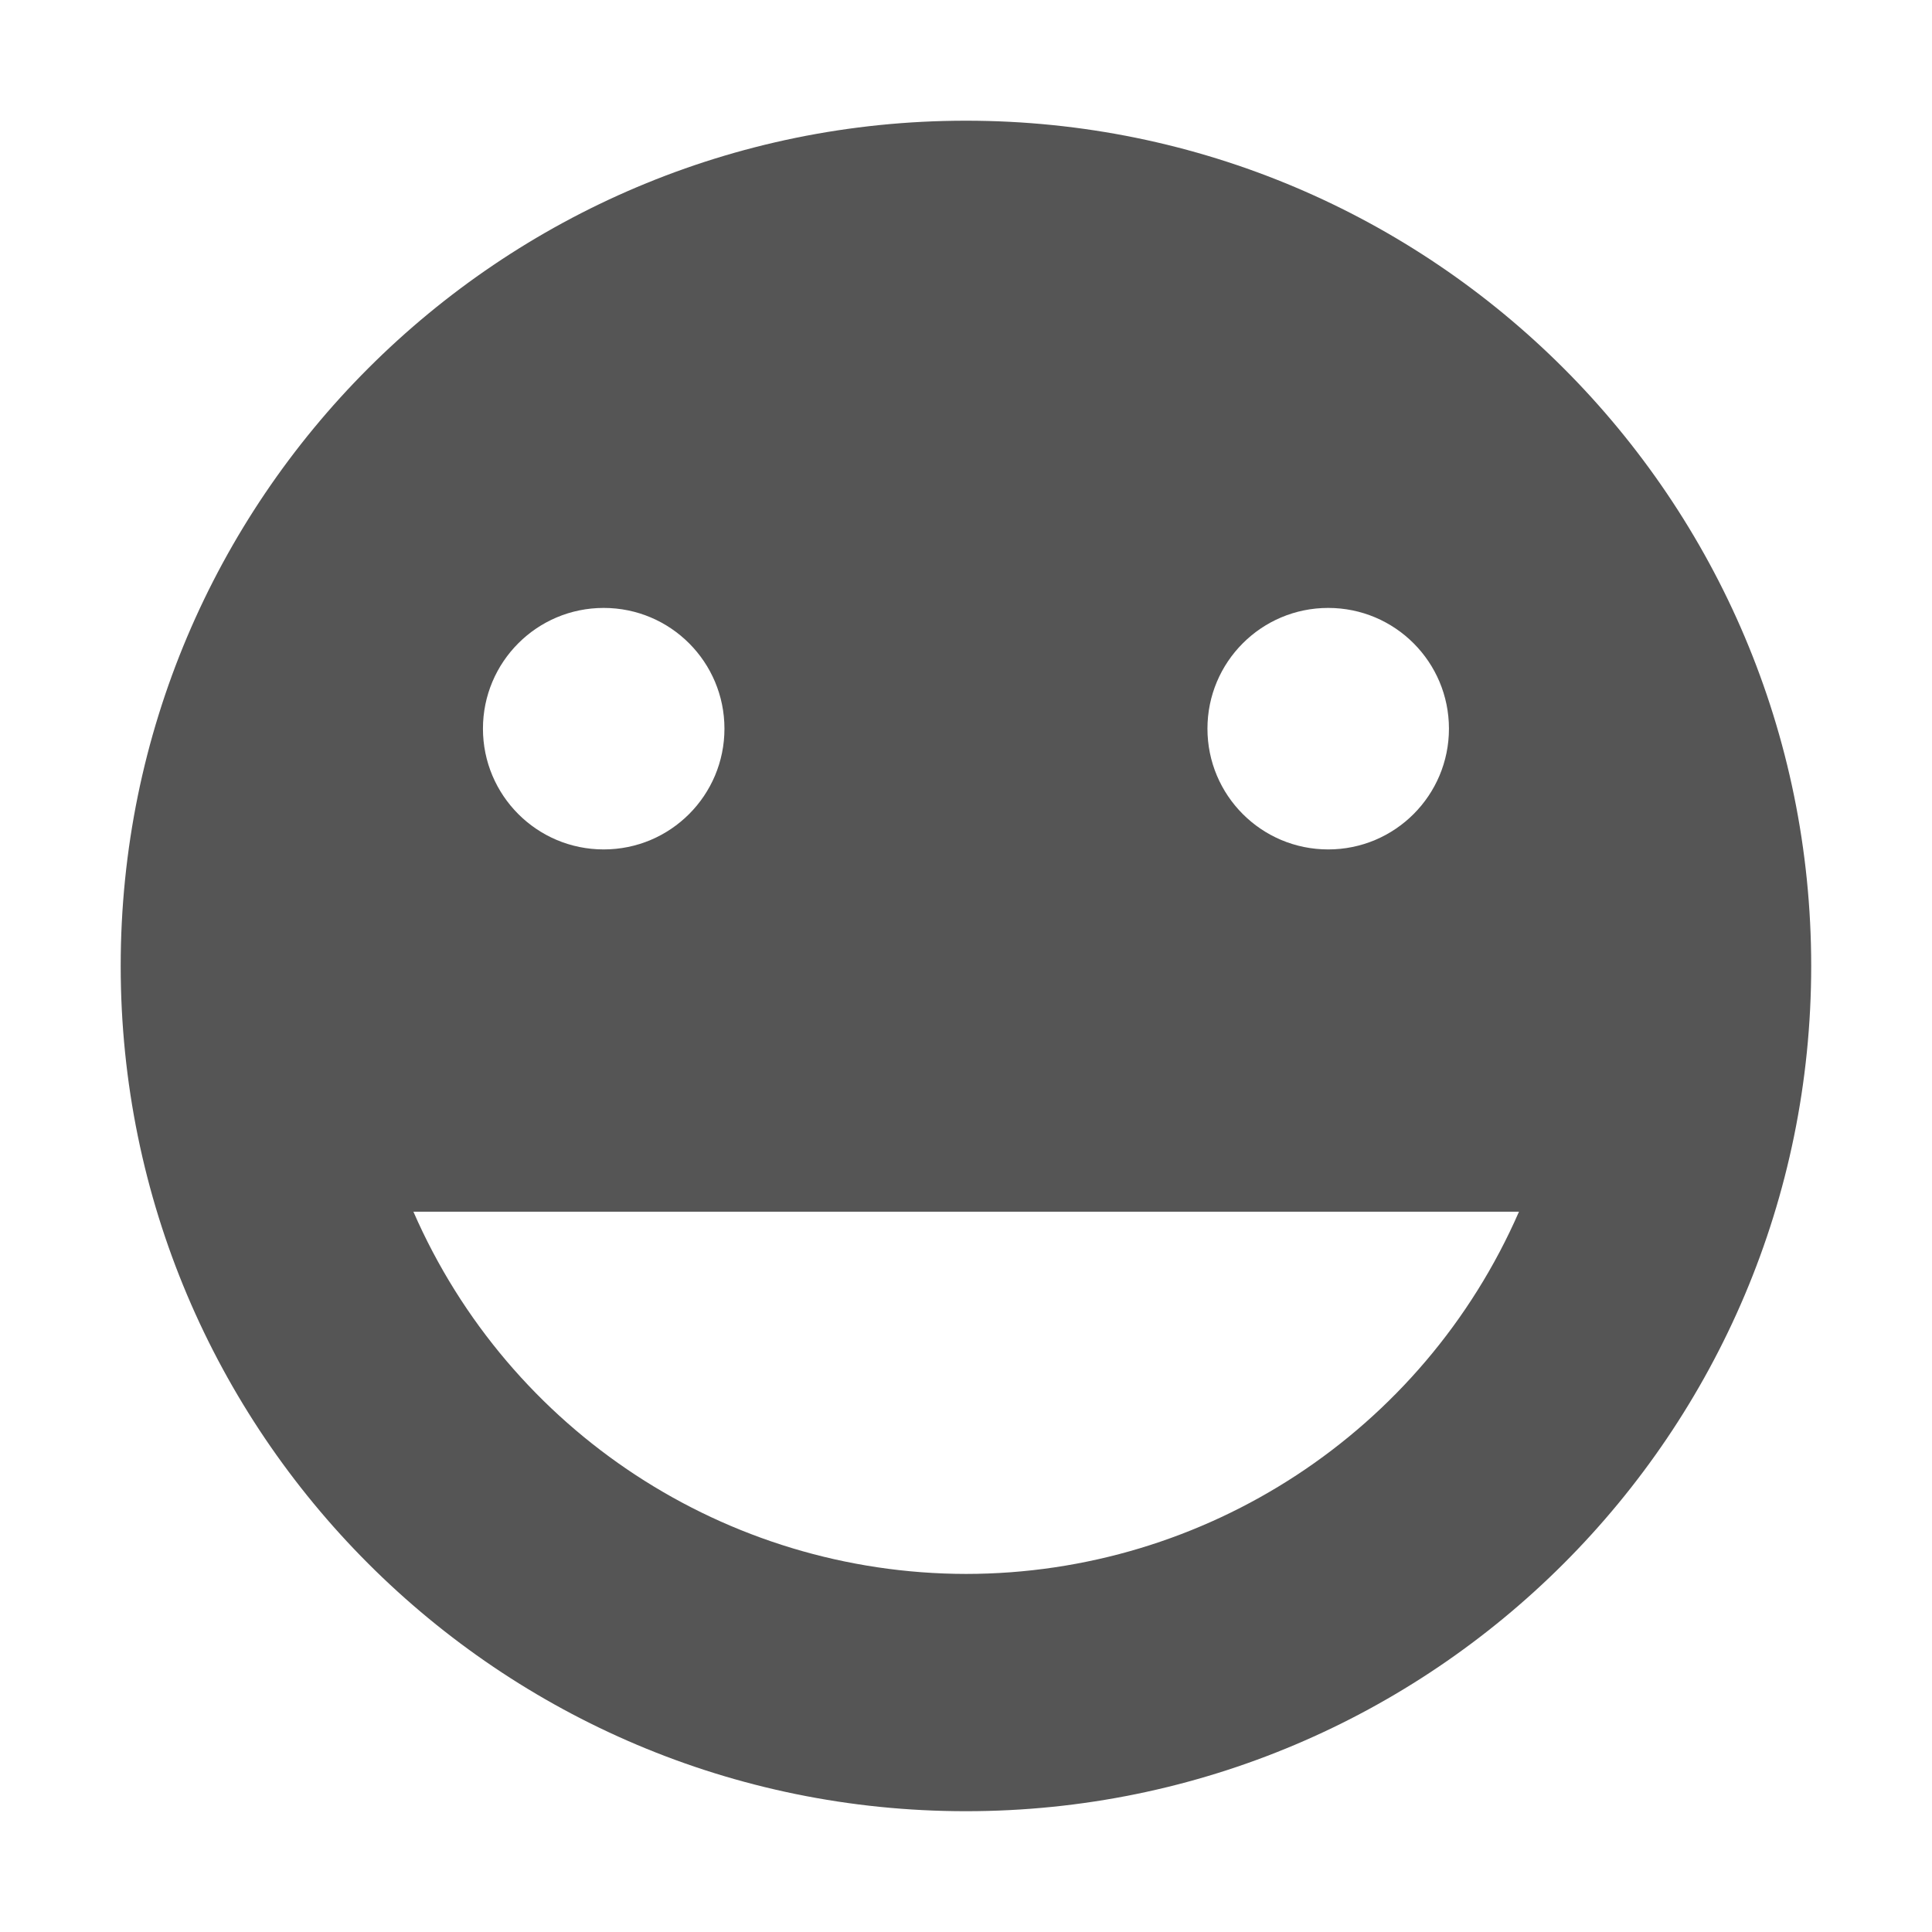
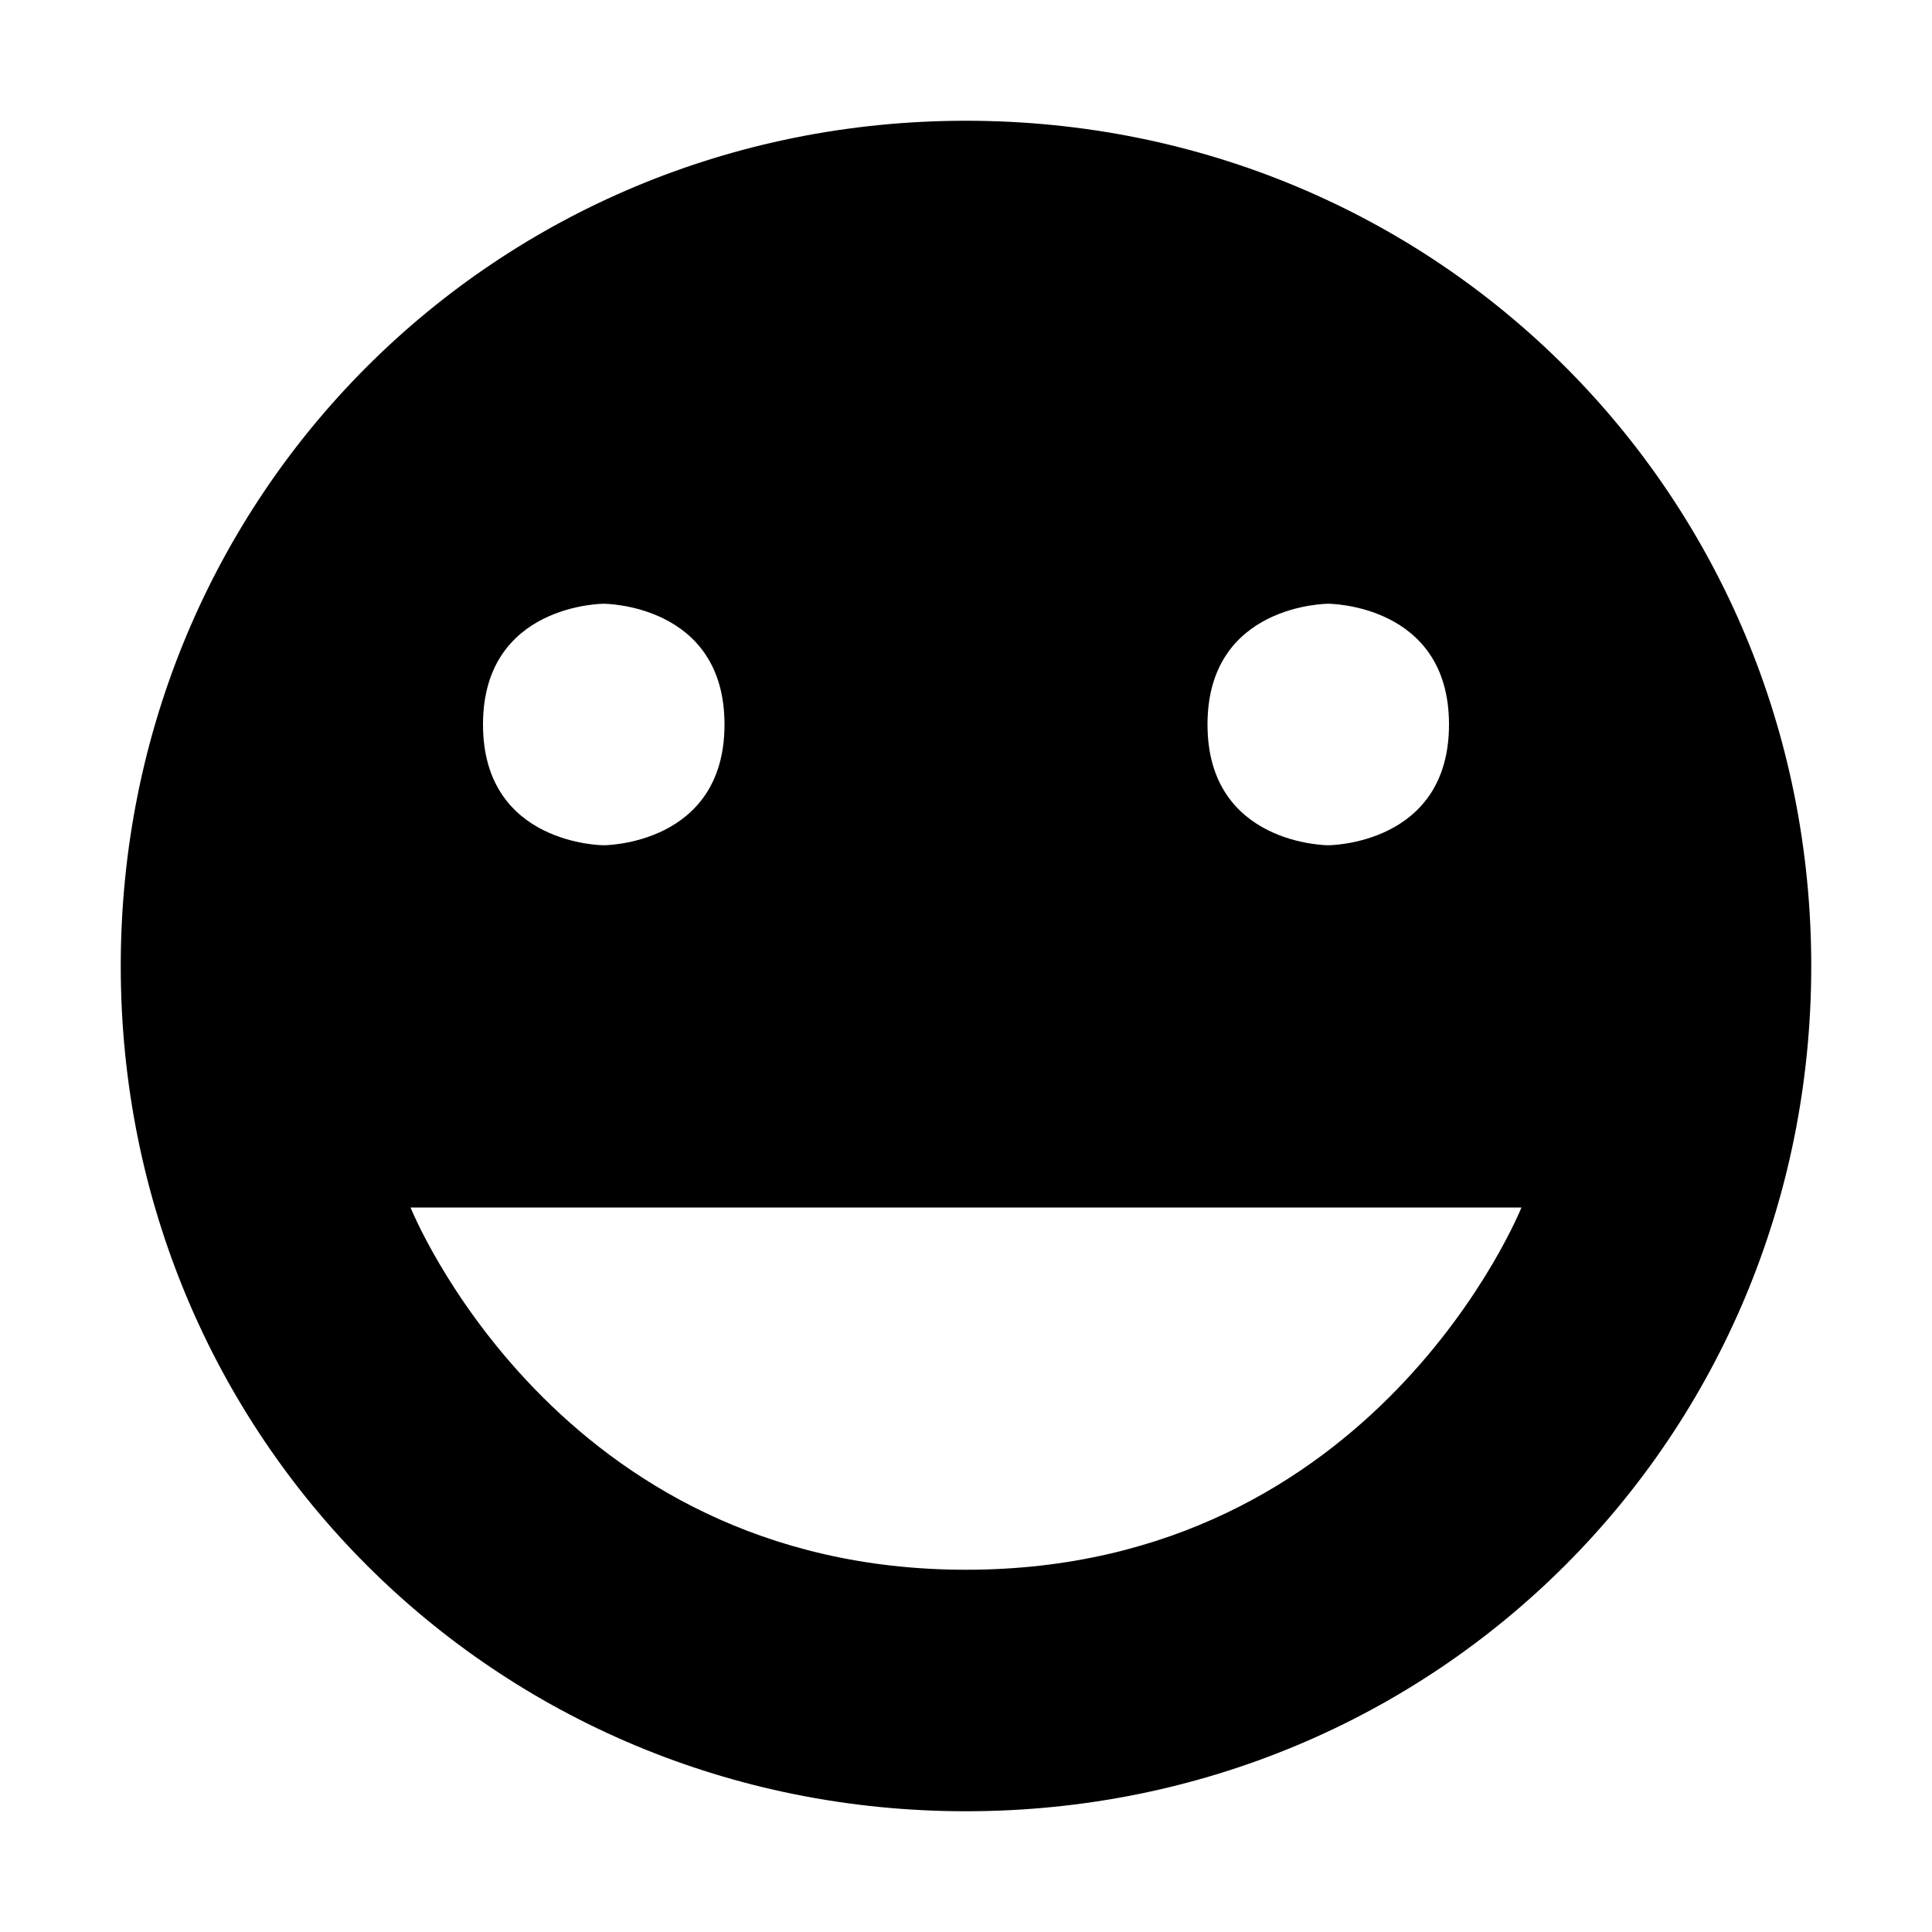
- <svg xmlns="http://www.w3.org/2000/svg" xmlns:ns1="http://www.openswatchbook.org/uri/2009/osb" height="16" id="svg7384" style="enable-background:new" version="1.1" width="16">
-   <defs id="defs7386">
-     <linearGradient id="linearGradient5606" ns1:paint="solid">
-       <stop id="stop5608" offset="0" style="stop-color:#000000;stop-opacity:1;" />
-     </linearGradient>
-     <filter id="filter7554" style="color-interpolation-filters:sRGB">
-       <feBlend id="feBlend7556" in2="BackgroundImage" mode="darken" />
-     </filter>
-   </defs>
-   <g id="layer9" style="display:inline" transform="translate(-765.0004,159.0346)" />
-   <g id="layer10" style="display:inline;filter:url(#filter7554)" transform="translate(-765.0004,159.0346)" />
-   <g id="layer1" style="display:inline" transform="translate(-524.0002,-457.9654)" />
-   <g id="layer14" style="display:inline" transform="translate(-765.0004,159.0346)" />
-   <g id="layer15" style="display:inline" transform="translate(-765.0004,159.0346)" />
-   <g id="g71291" style="display:inline" transform="translate(-765.0004,159.0346)">
-     <path d="m 773,-158.035 c -3.866,0 -7,3.134 -7,7 0,3.866 3.134,7 7,7 3.866,0 7,-3.134 7,-7 0,-3.866 -3.134,-7 -7,-7 z m -3,4.035 c 0.554,0 1,0.449 1,1 0,0.551 -0.446,1 -1,1 -0.554,0 -1,-0.449 -1,-1 0,-0.551 0.446,-1 1,-1 z m 6,0 c 0.554,0 1,0.449 1,1 0,0.551 -0.446,1 -1,1 -0.554,0 -1,-0.449 -1,-1 0,-0.551 0.446,-1 1,-1 z m -7.576,5 9.156,0 c -0.795,1.821 -2.593,2.999 -4.58,3 -1.986,-0.003 -3.782,-1.18 -4.576,-3 z" id="path5944" style="color:#bebebe;display:inline;overflow:visible;visibility:visible;fill:#555555;fill-opacity:1;fill-rule:nonzero;stroke:none;stroke-width:1;marker:none;enable-background:accumulate" />
-   </g>
-   <g id="layer2" style="display:inline" transform="translate(-524.0002,-307.9654)" />
-   <g id="g6058" style="display:inline" transform="translate(-524.0002,-307.9654)" />
-   <g id="layer12" style="display:inline" transform="translate(-765.0004,159.0346)" />
+ <svg xmlns="http://www.w3.org/2000/svg" height="16" width="16">
+   <path d="m8 1c-3.9 0-7 3.1-7 7s3.1 7 7 7 7-3.1 7-7-3.1-7-7-7zm-3 4s1 0 1 1-1 1-1 1-1 0-1-1 1-1 1-1zm6 0s1 0 1 1-1 1-1 1-1 0-1-1 1-1 1-1zm-7.6 5h9.2s-1.2 3-4.6 3-4.6-3-4.6-3z" />
</svg>
